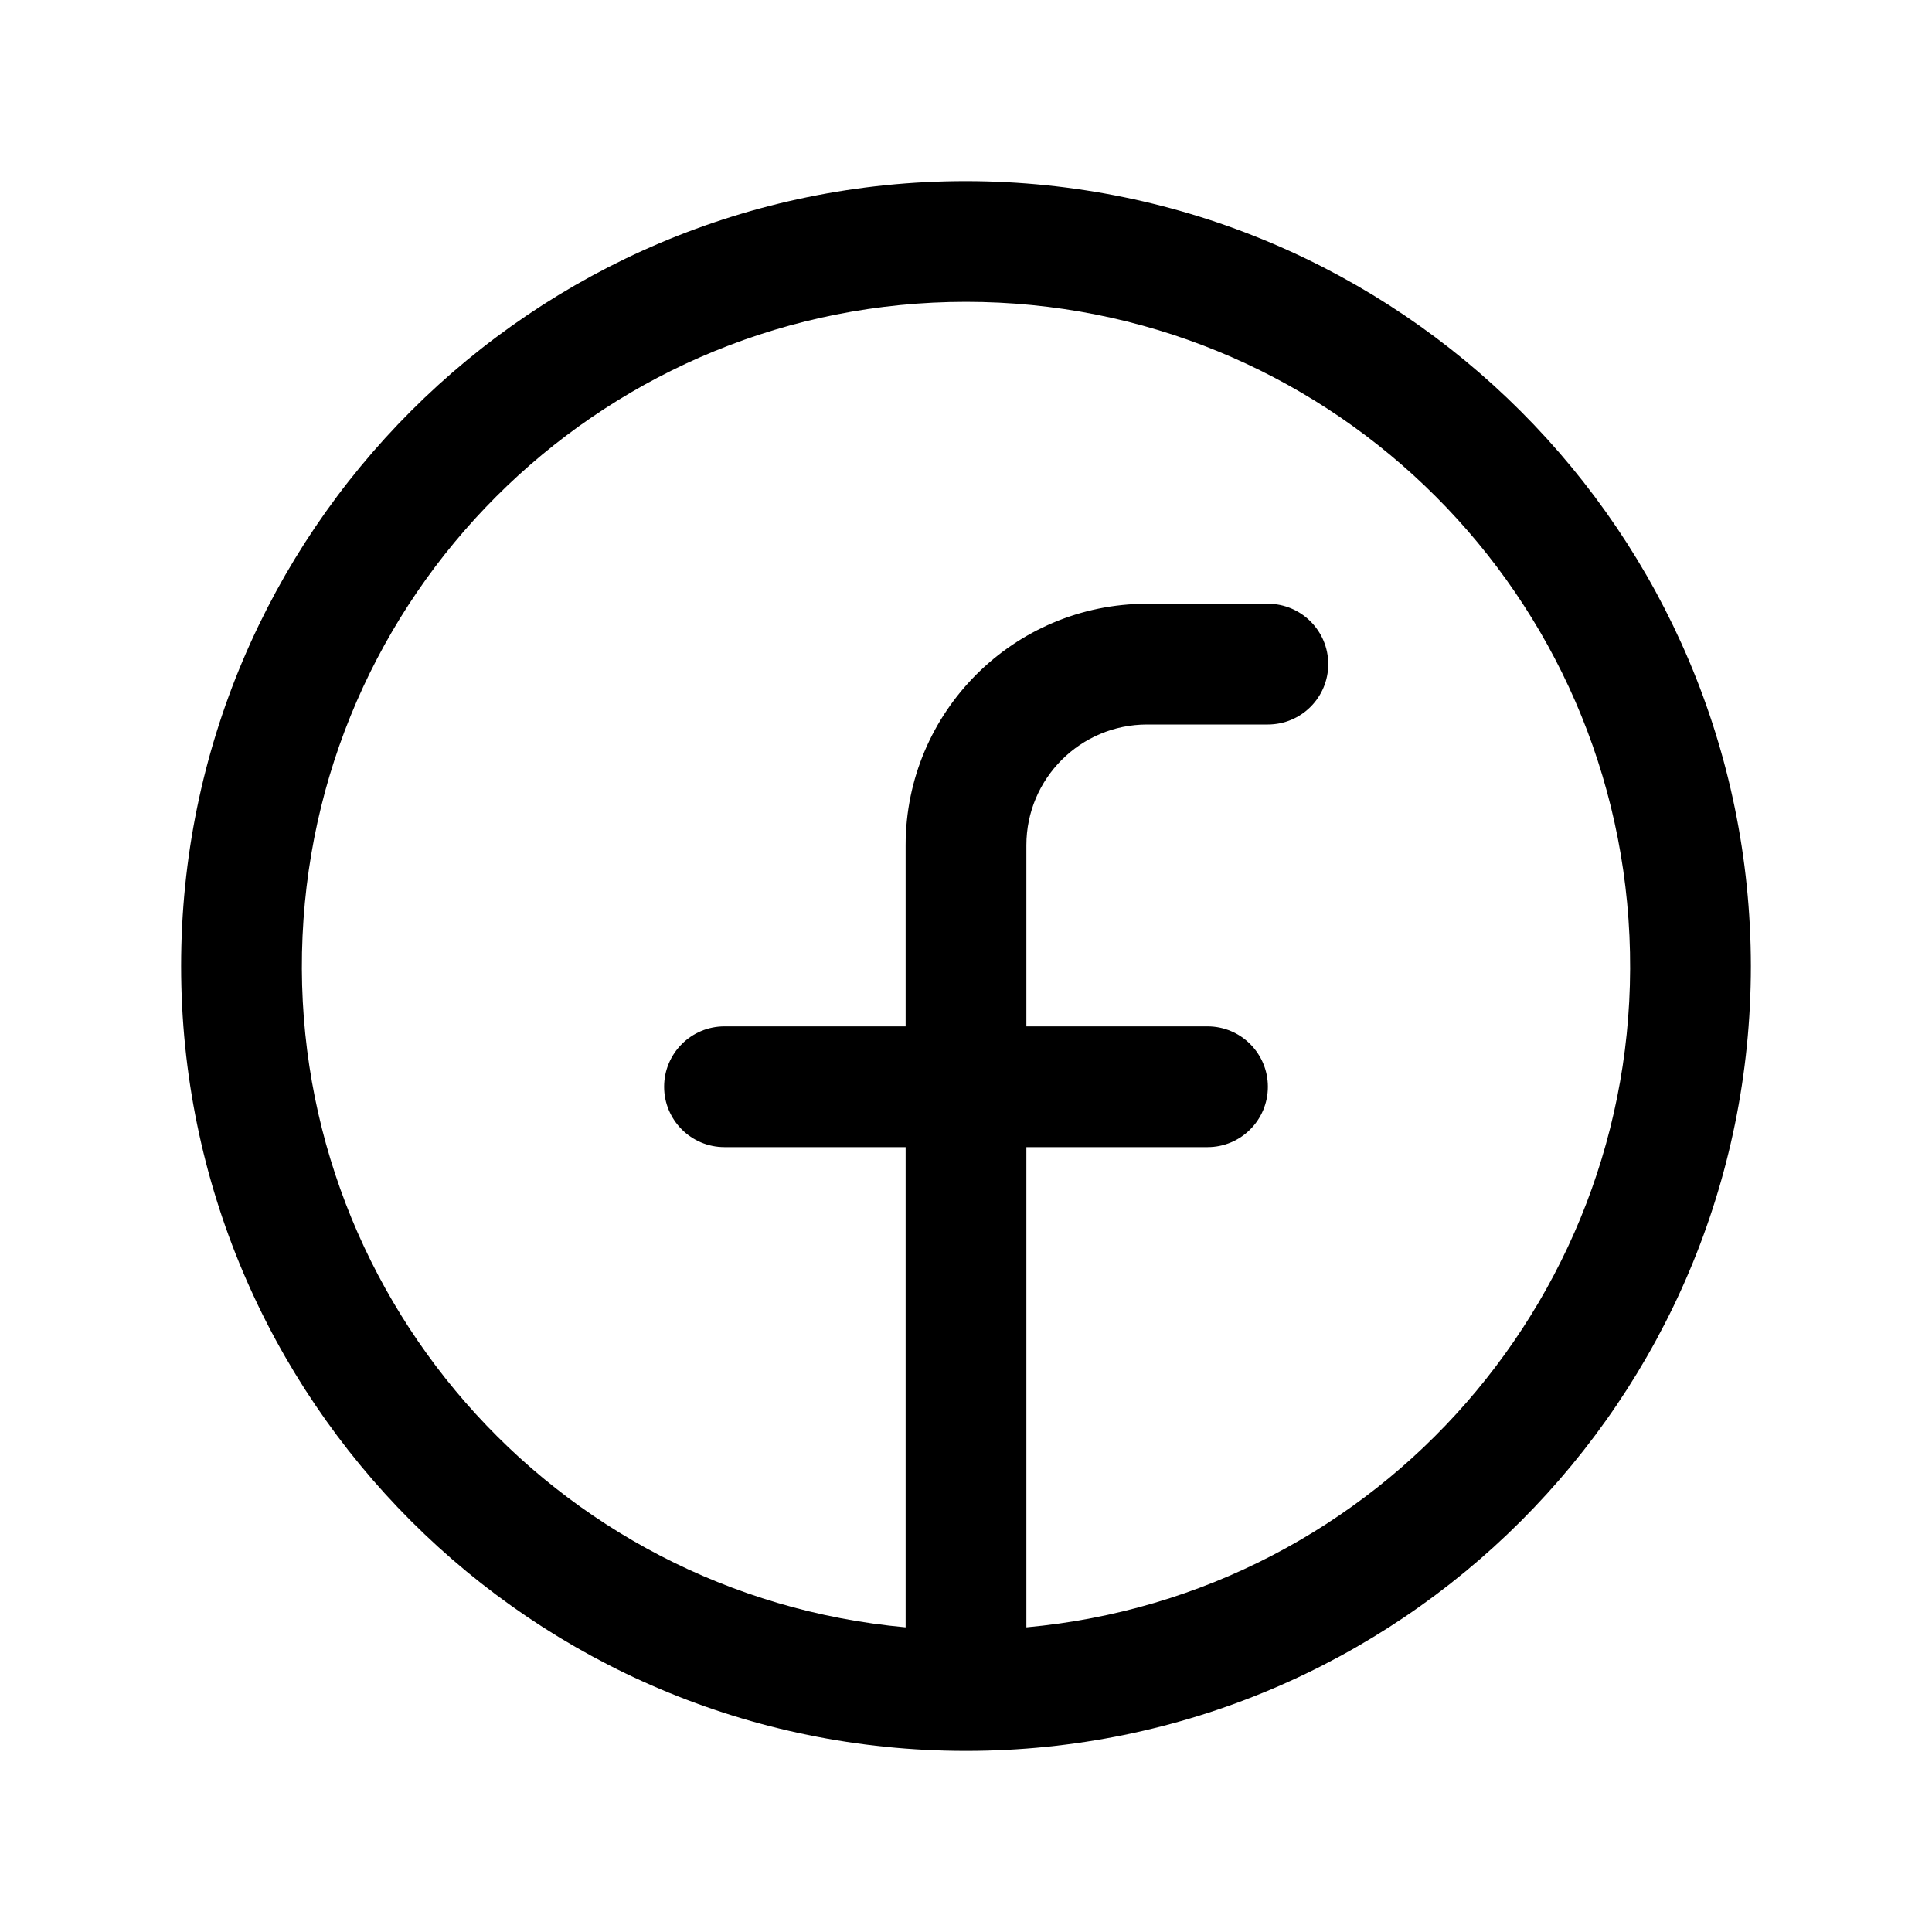
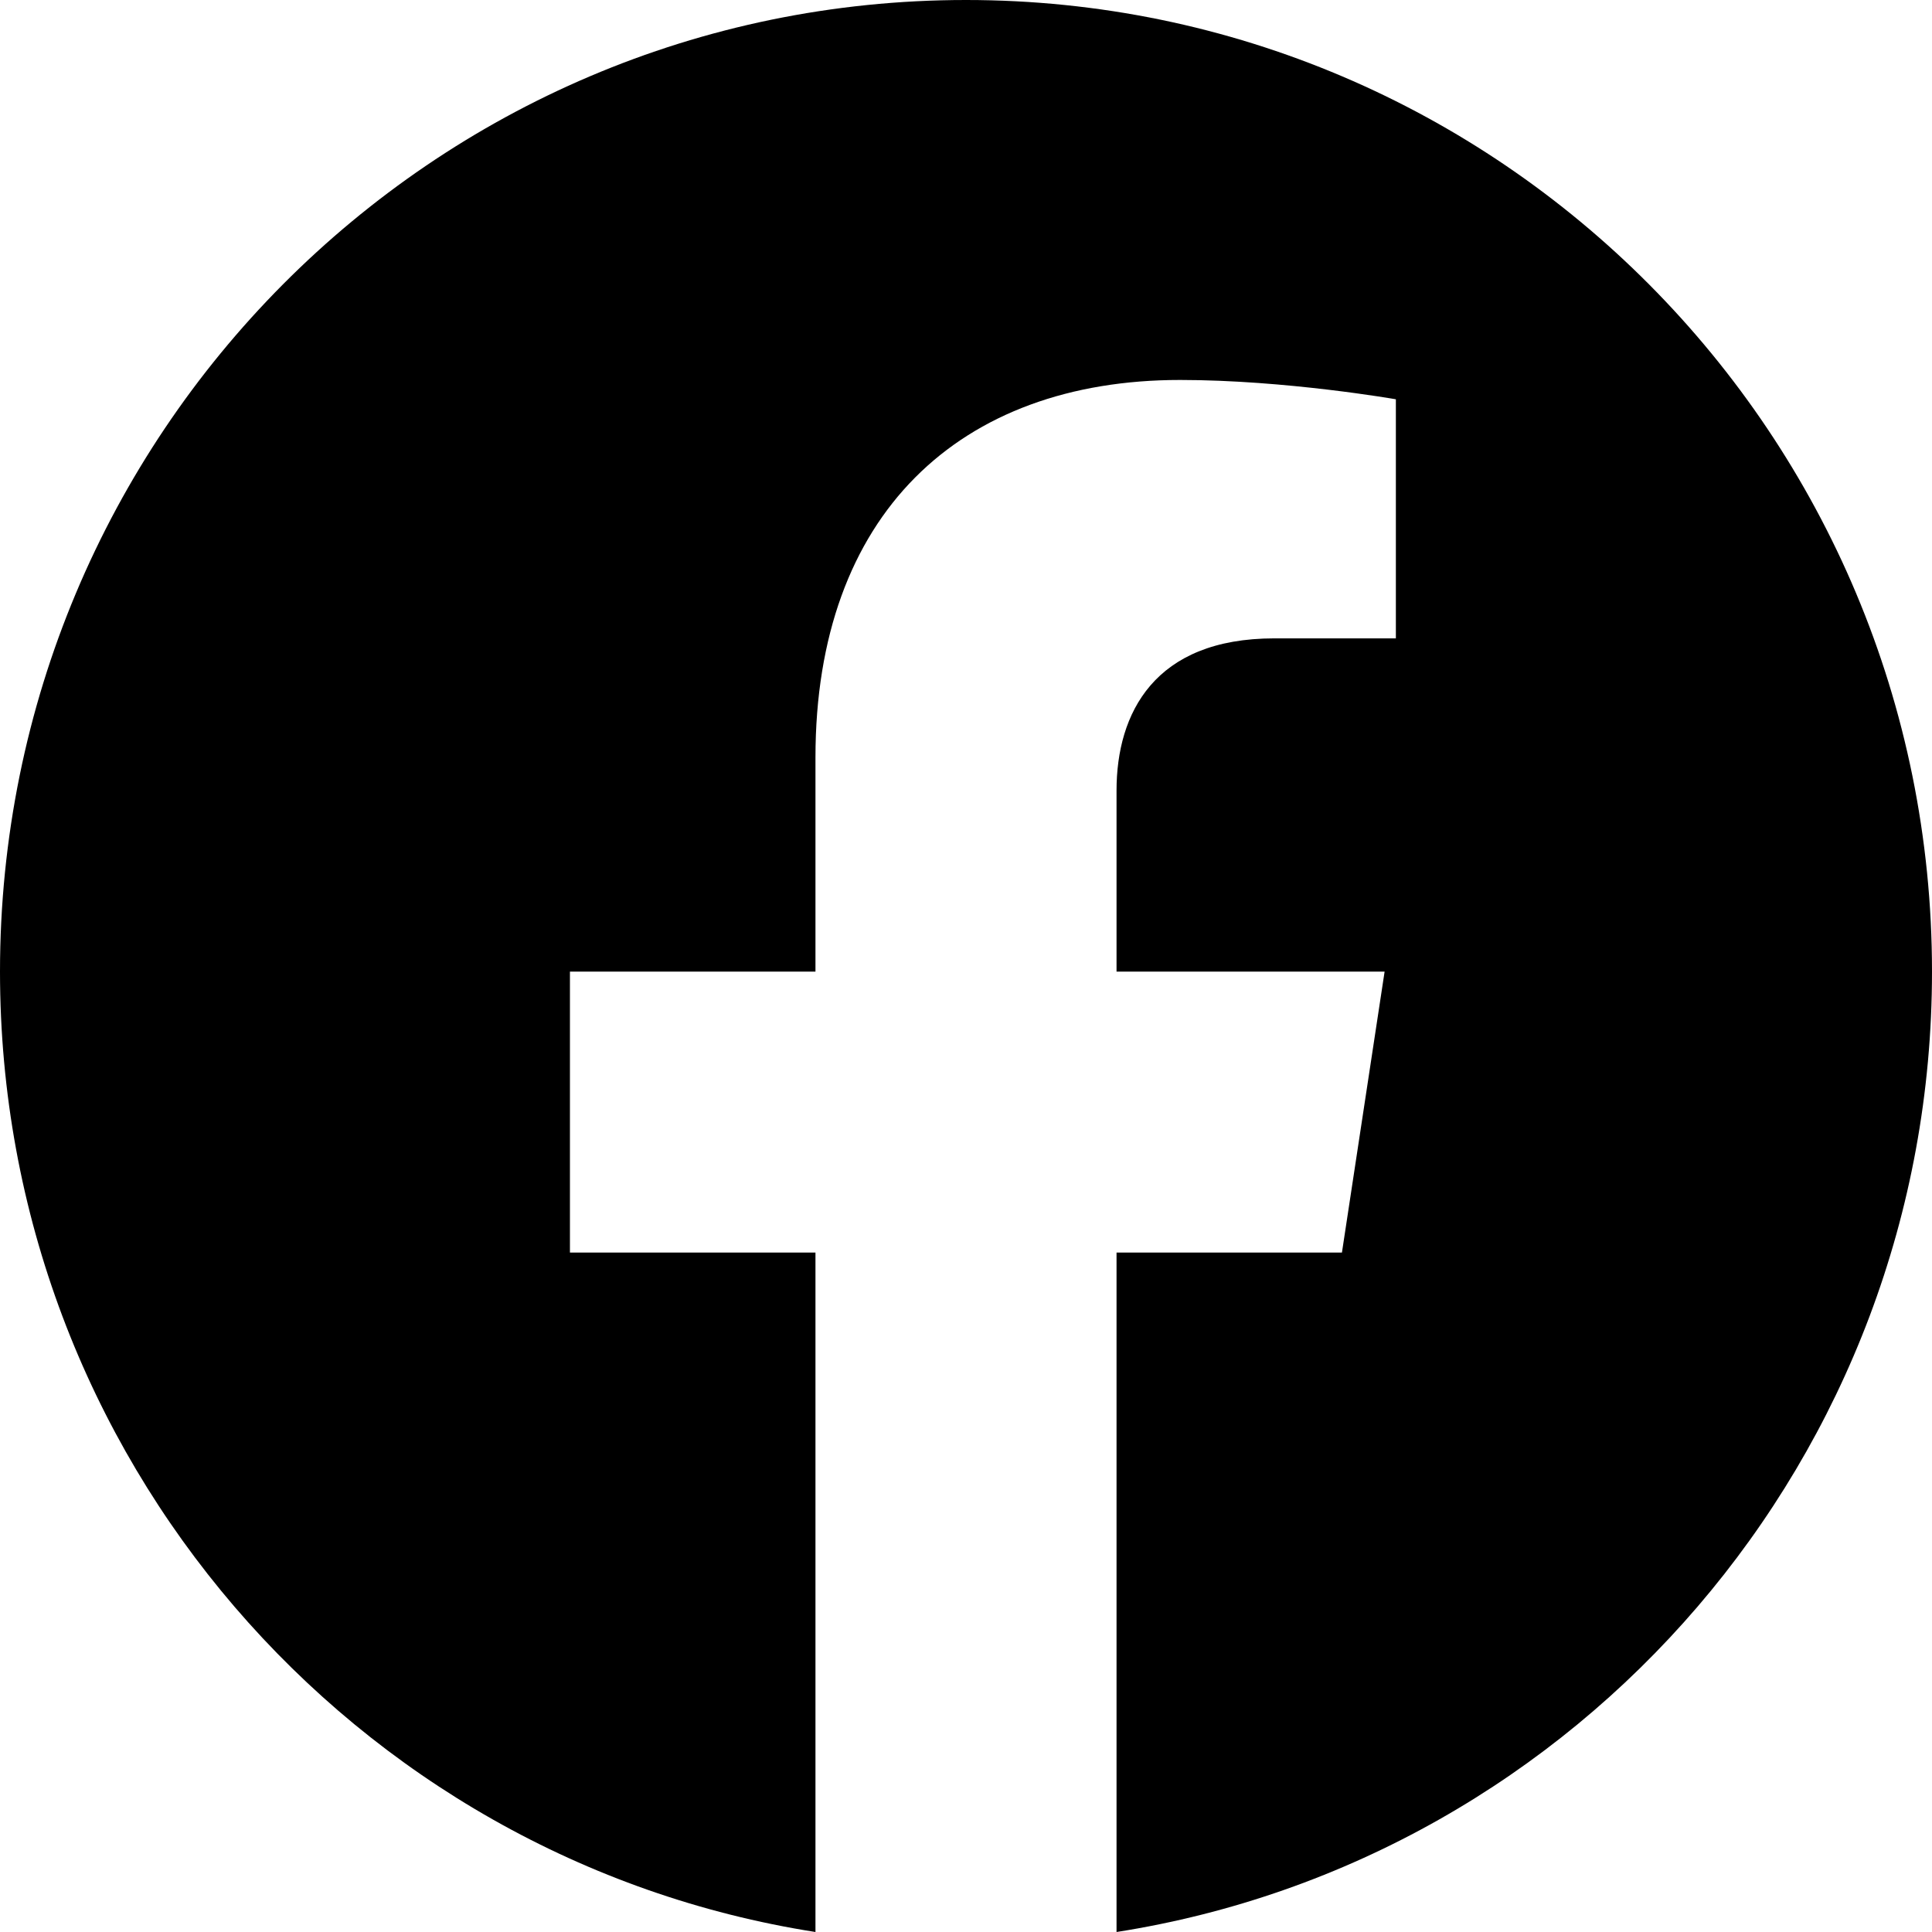
- <svg xmlns="http://www.w3.org/2000/svg" width="32" height="32" viewBox="0 0 256 256">
-   <path fill="currentColor" d="M128 24a104 104 0 1 0 104 104A104.11 104.11 0 0 0 128 24Zm8 191.63V152h24a8 8 0 0 0 0-16h-24v-24a16 16 0 0 1 16-16h16a8 8 0 0 0 0-16h-16a32 32 0 0 0-32 32v24H96a8 8 0 0 0 0 16h24v63.63a88 88 0 1 1 16 0Z" />
+ <svg xmlns="http://www.w3.org/2000/svg" viewBox="0 0 24 24" width="24" height="24" fill="currentColor">
+   <path d="M24 12.07C24 5.4 18.63 0 12 0S0 5.4 0 12.07C0 18.1 4.39 23.1 10.13 24v-8.44H7.08v-3.49h3.05V9.41c0-3.02 1.79-4.69 4.53-4.69 1.31 0 2.68.24 2.68.24v2.97h-1.51c-1.49 0-1.96.93-1.96 1.89v2.25h3.33l-.53 3.49h-2.8V24C19.61 23.1 24 18.1 24 12.07Z" />
</svg>
